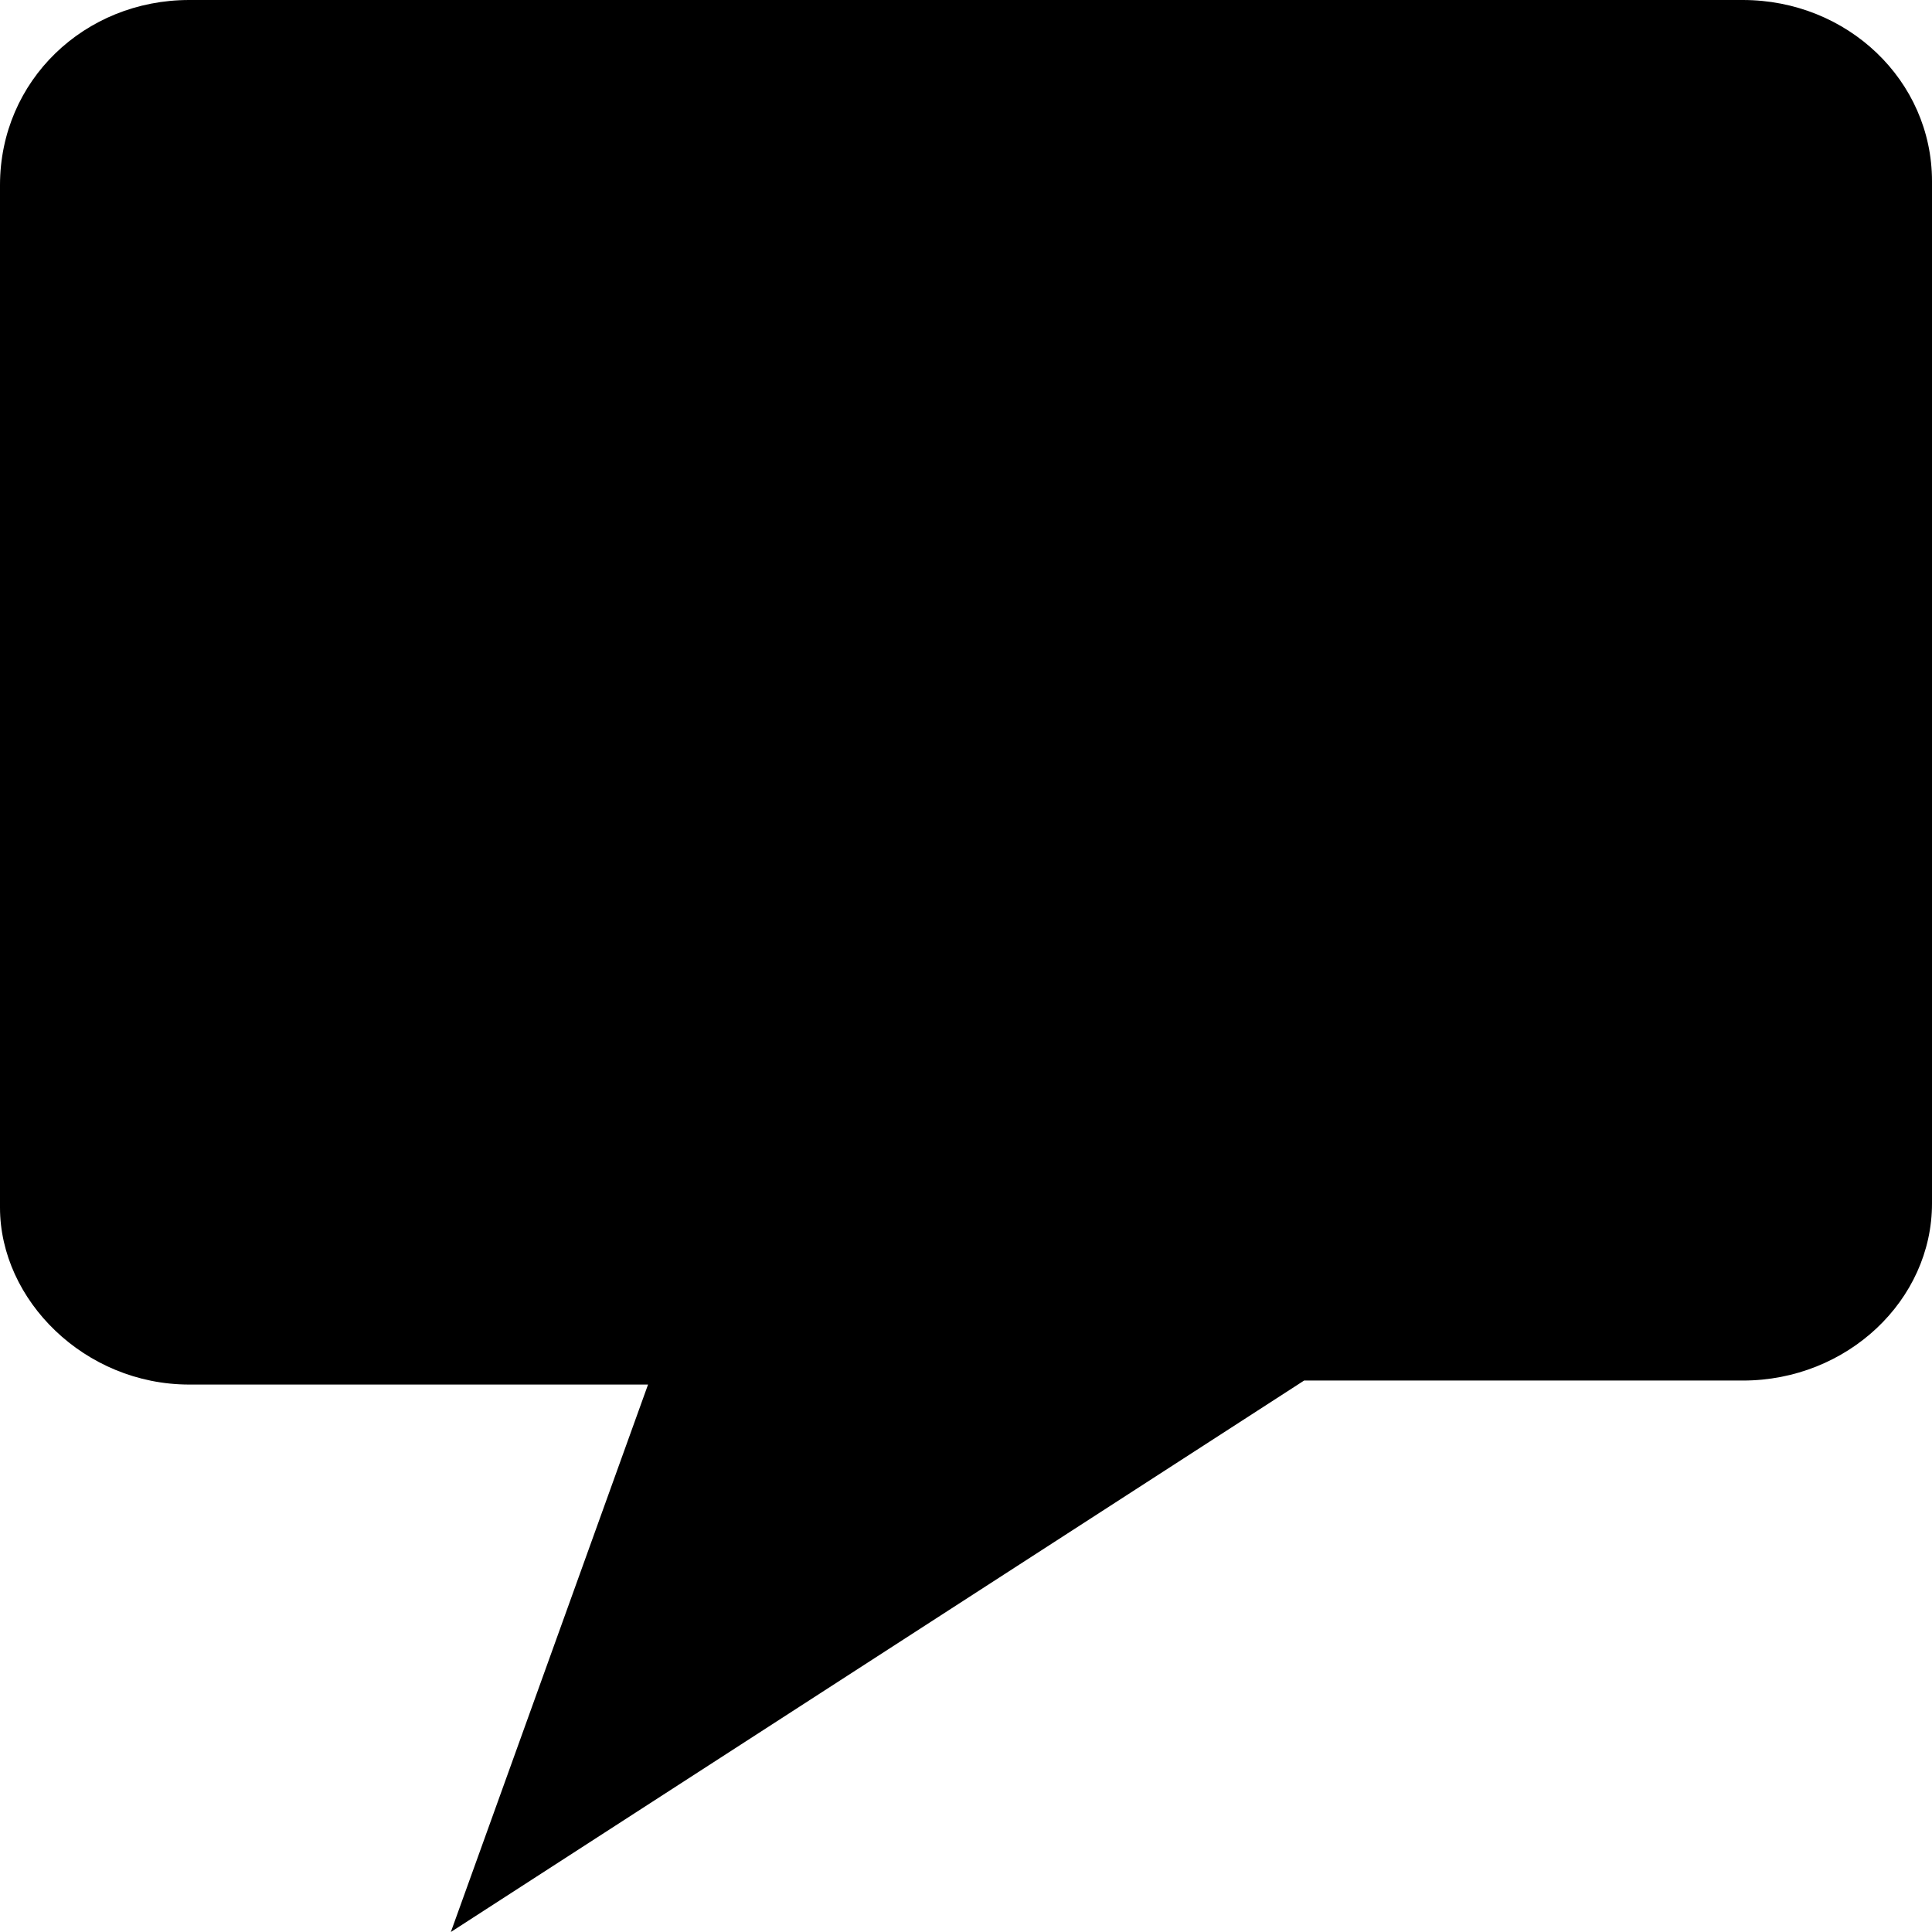
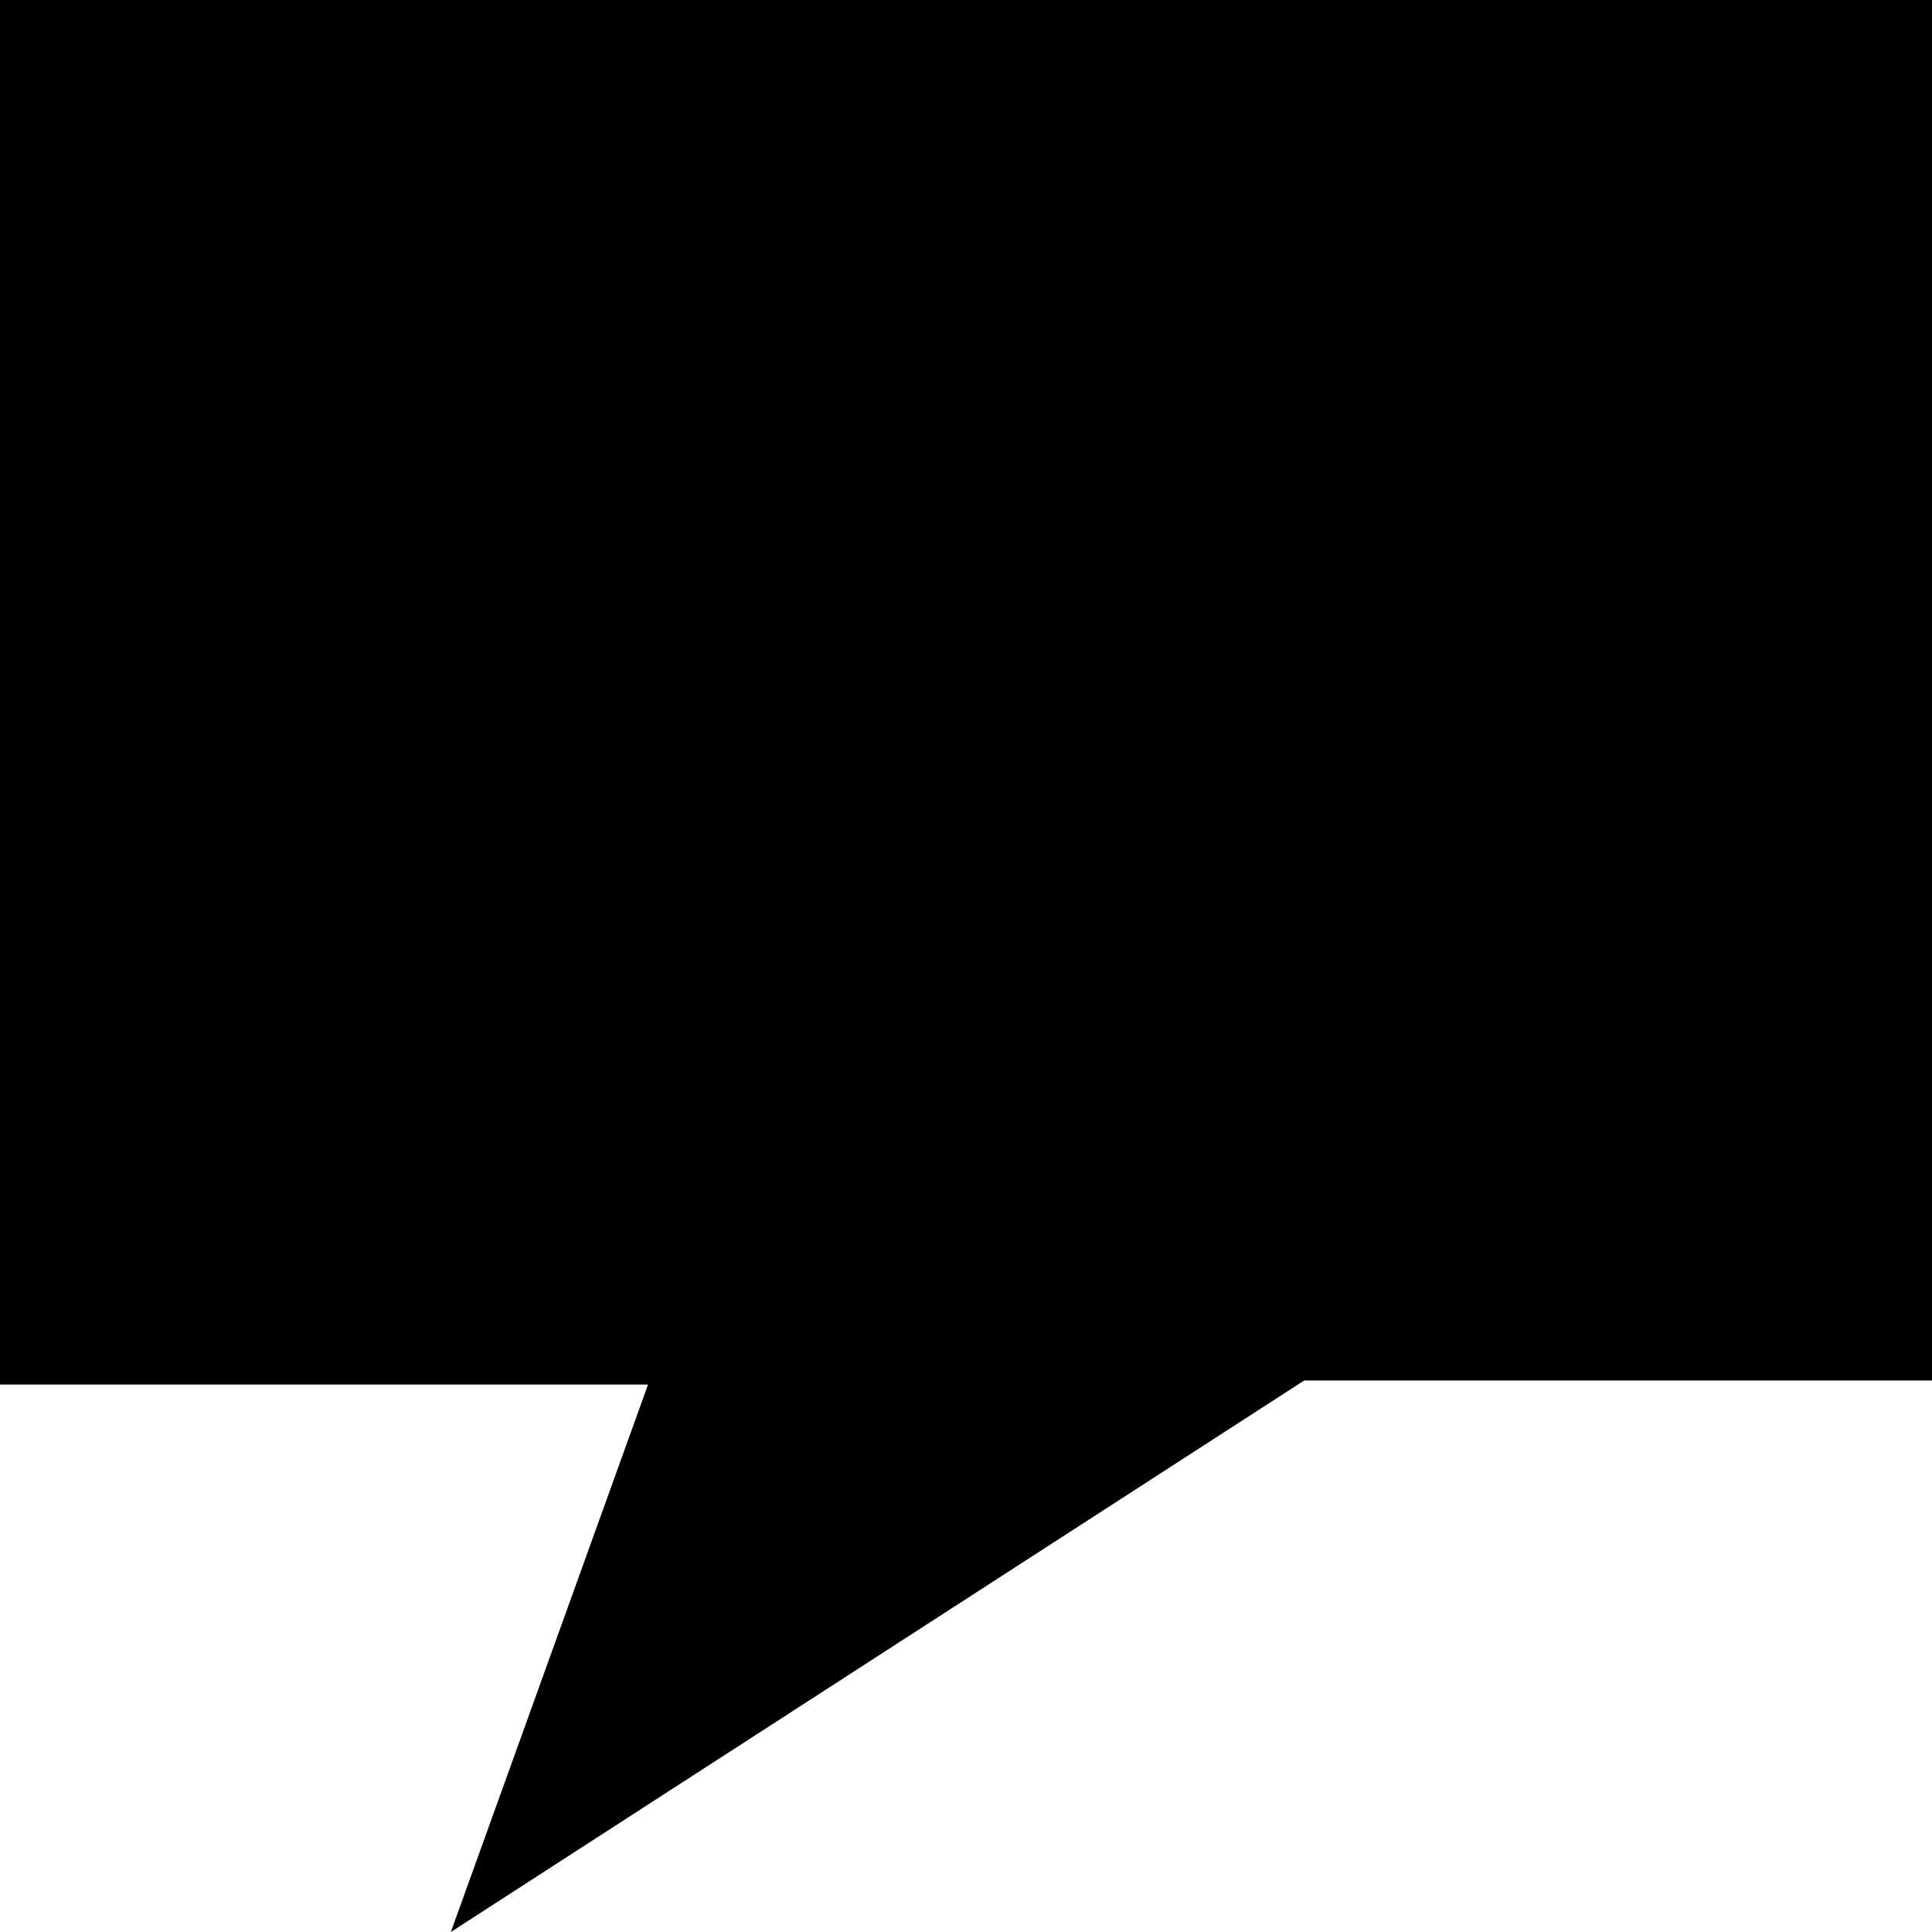
<svg xmlns="http://www.w3.org/2000/svg" version="1.1" id="message" x="0px" y="0px" viewBox="0 0 14 14" style="enable-background:new 0 0 14 14;" xml:space="preserve">
-   <path id="path1" d="M1.371,0h11.258C13.387,0,14,0.583,14,1.313v7.408c0,0.7-0.613,1.283-1.371,1.283  H9.45L3.267,14l1.429-3.967h-3.325C0.613,10.033,0,9.421,0,8.75V1.342C0,0.583,0.613,0,1.371,0z" />
+   <path d="M14,0v10.004H9.45L3.267,14l1.429-3.967H0V0H14z" />
</svg>
